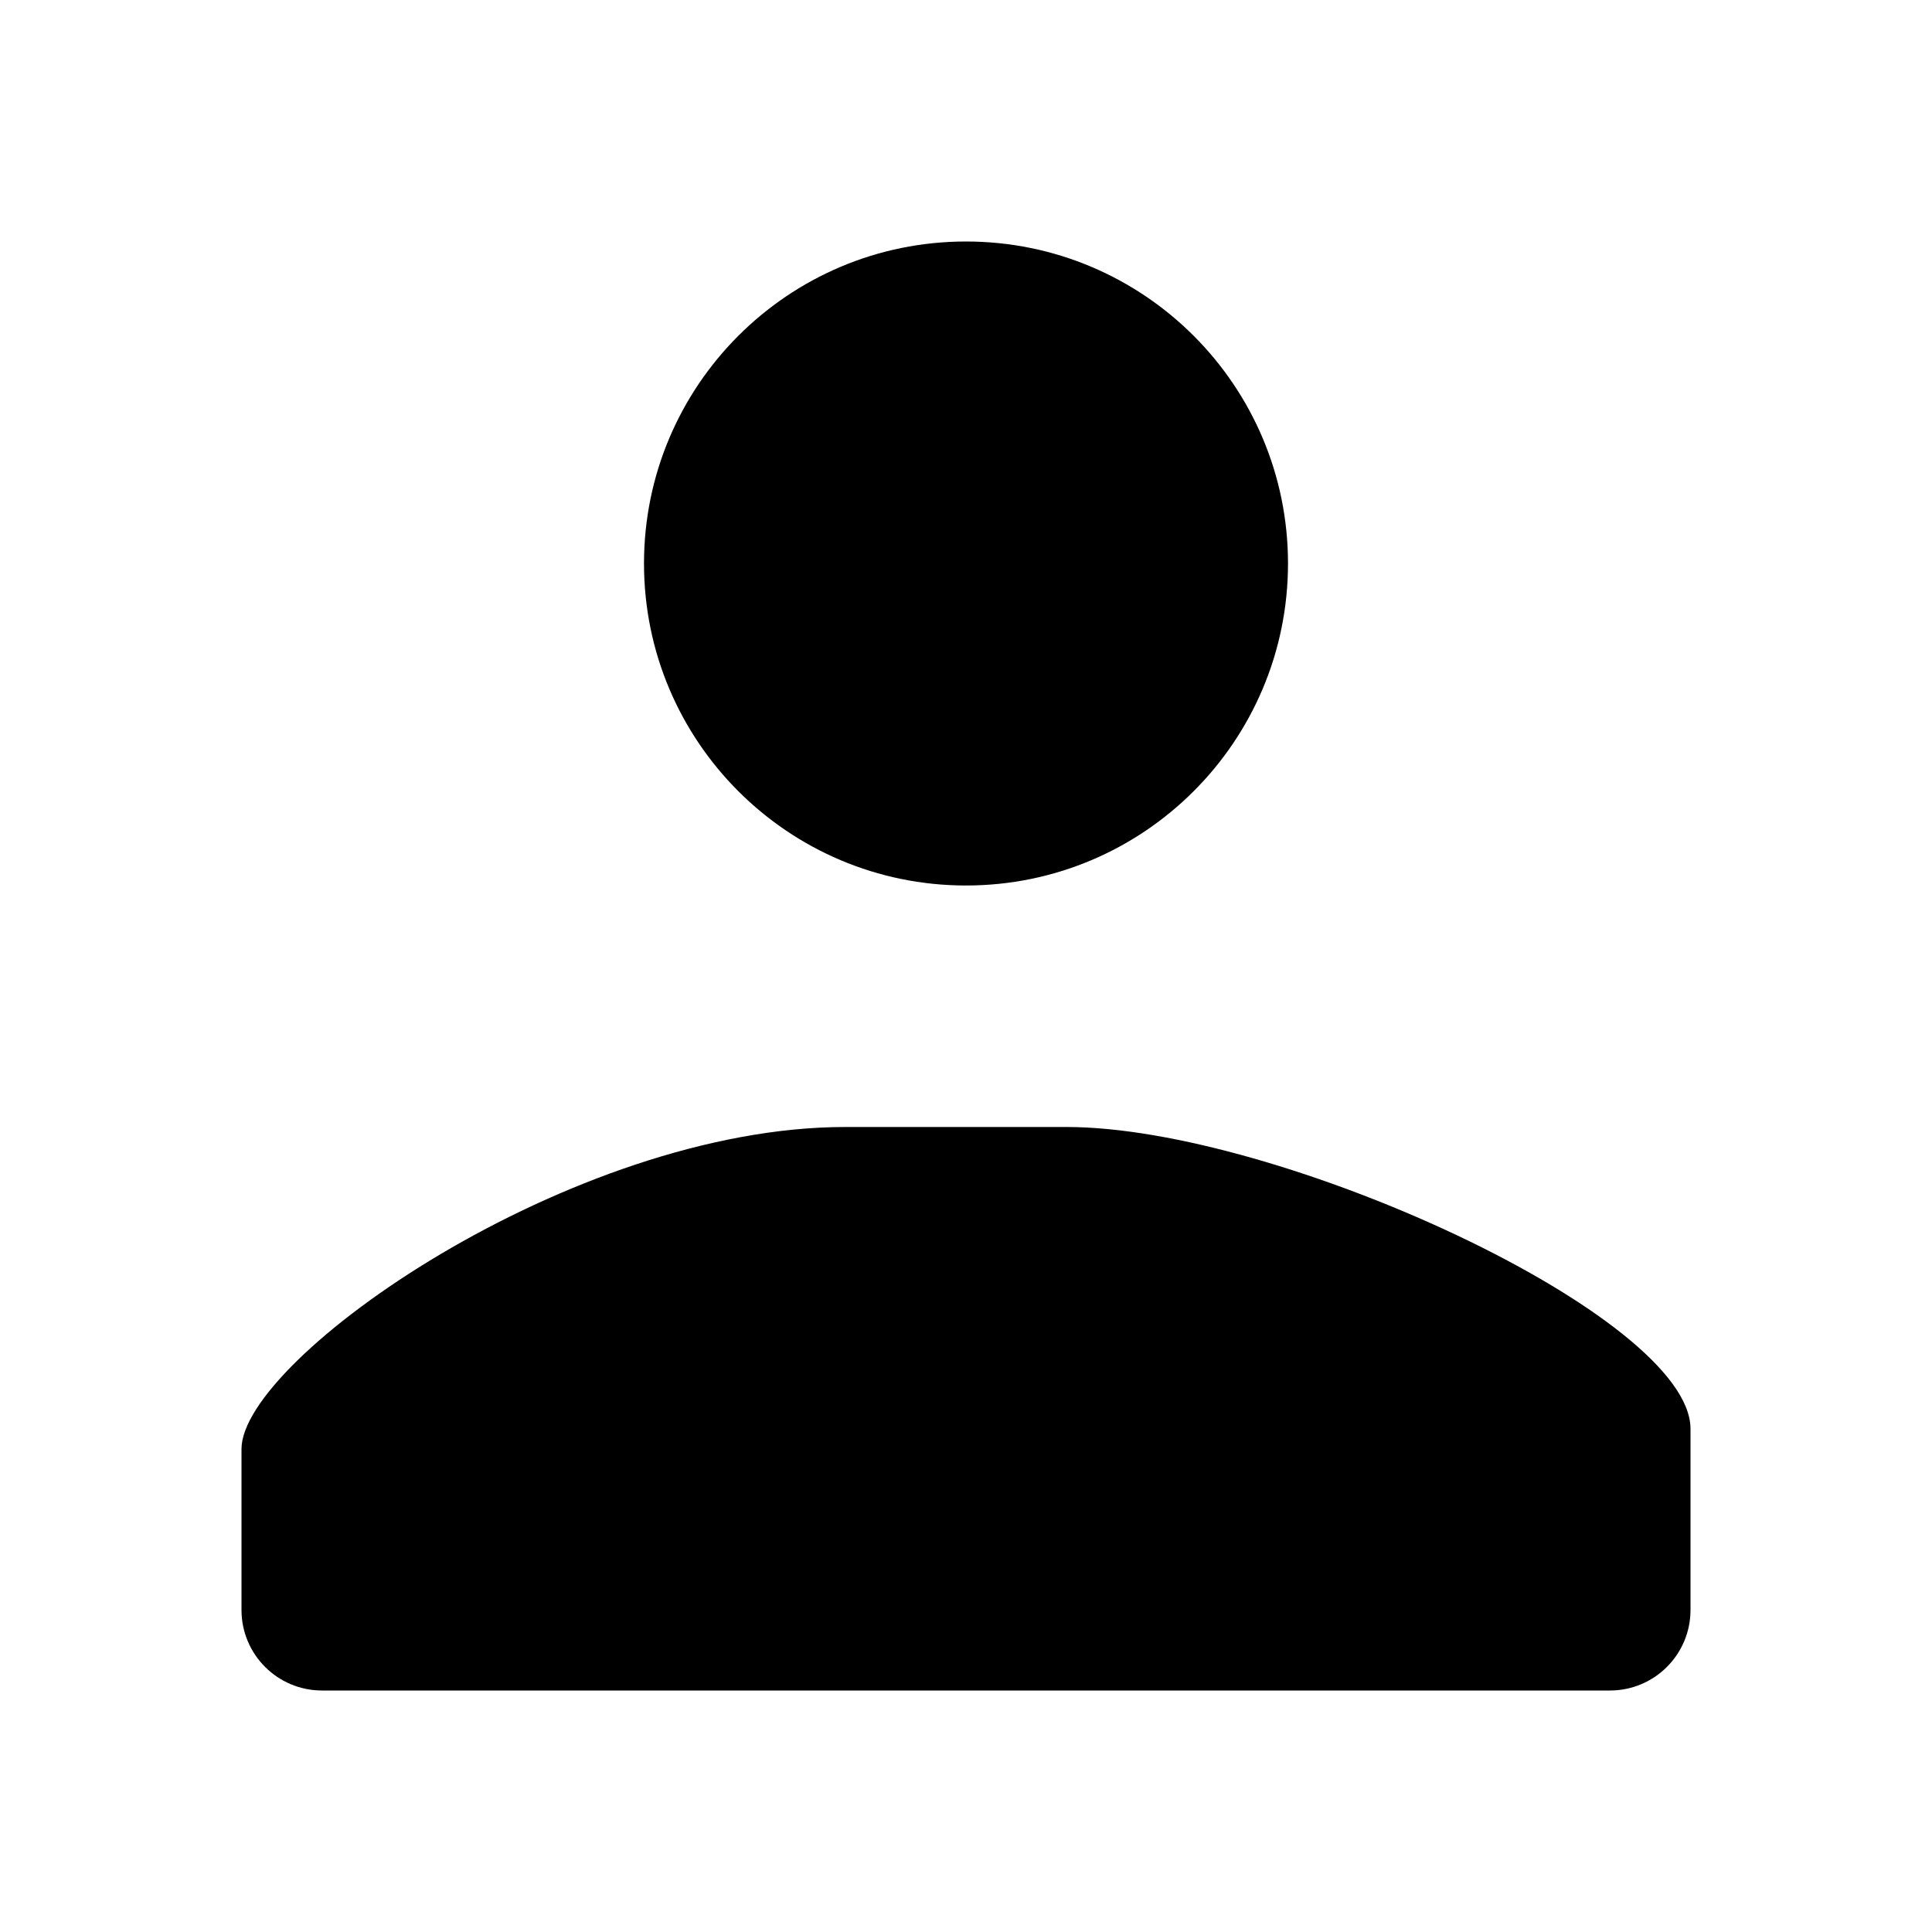
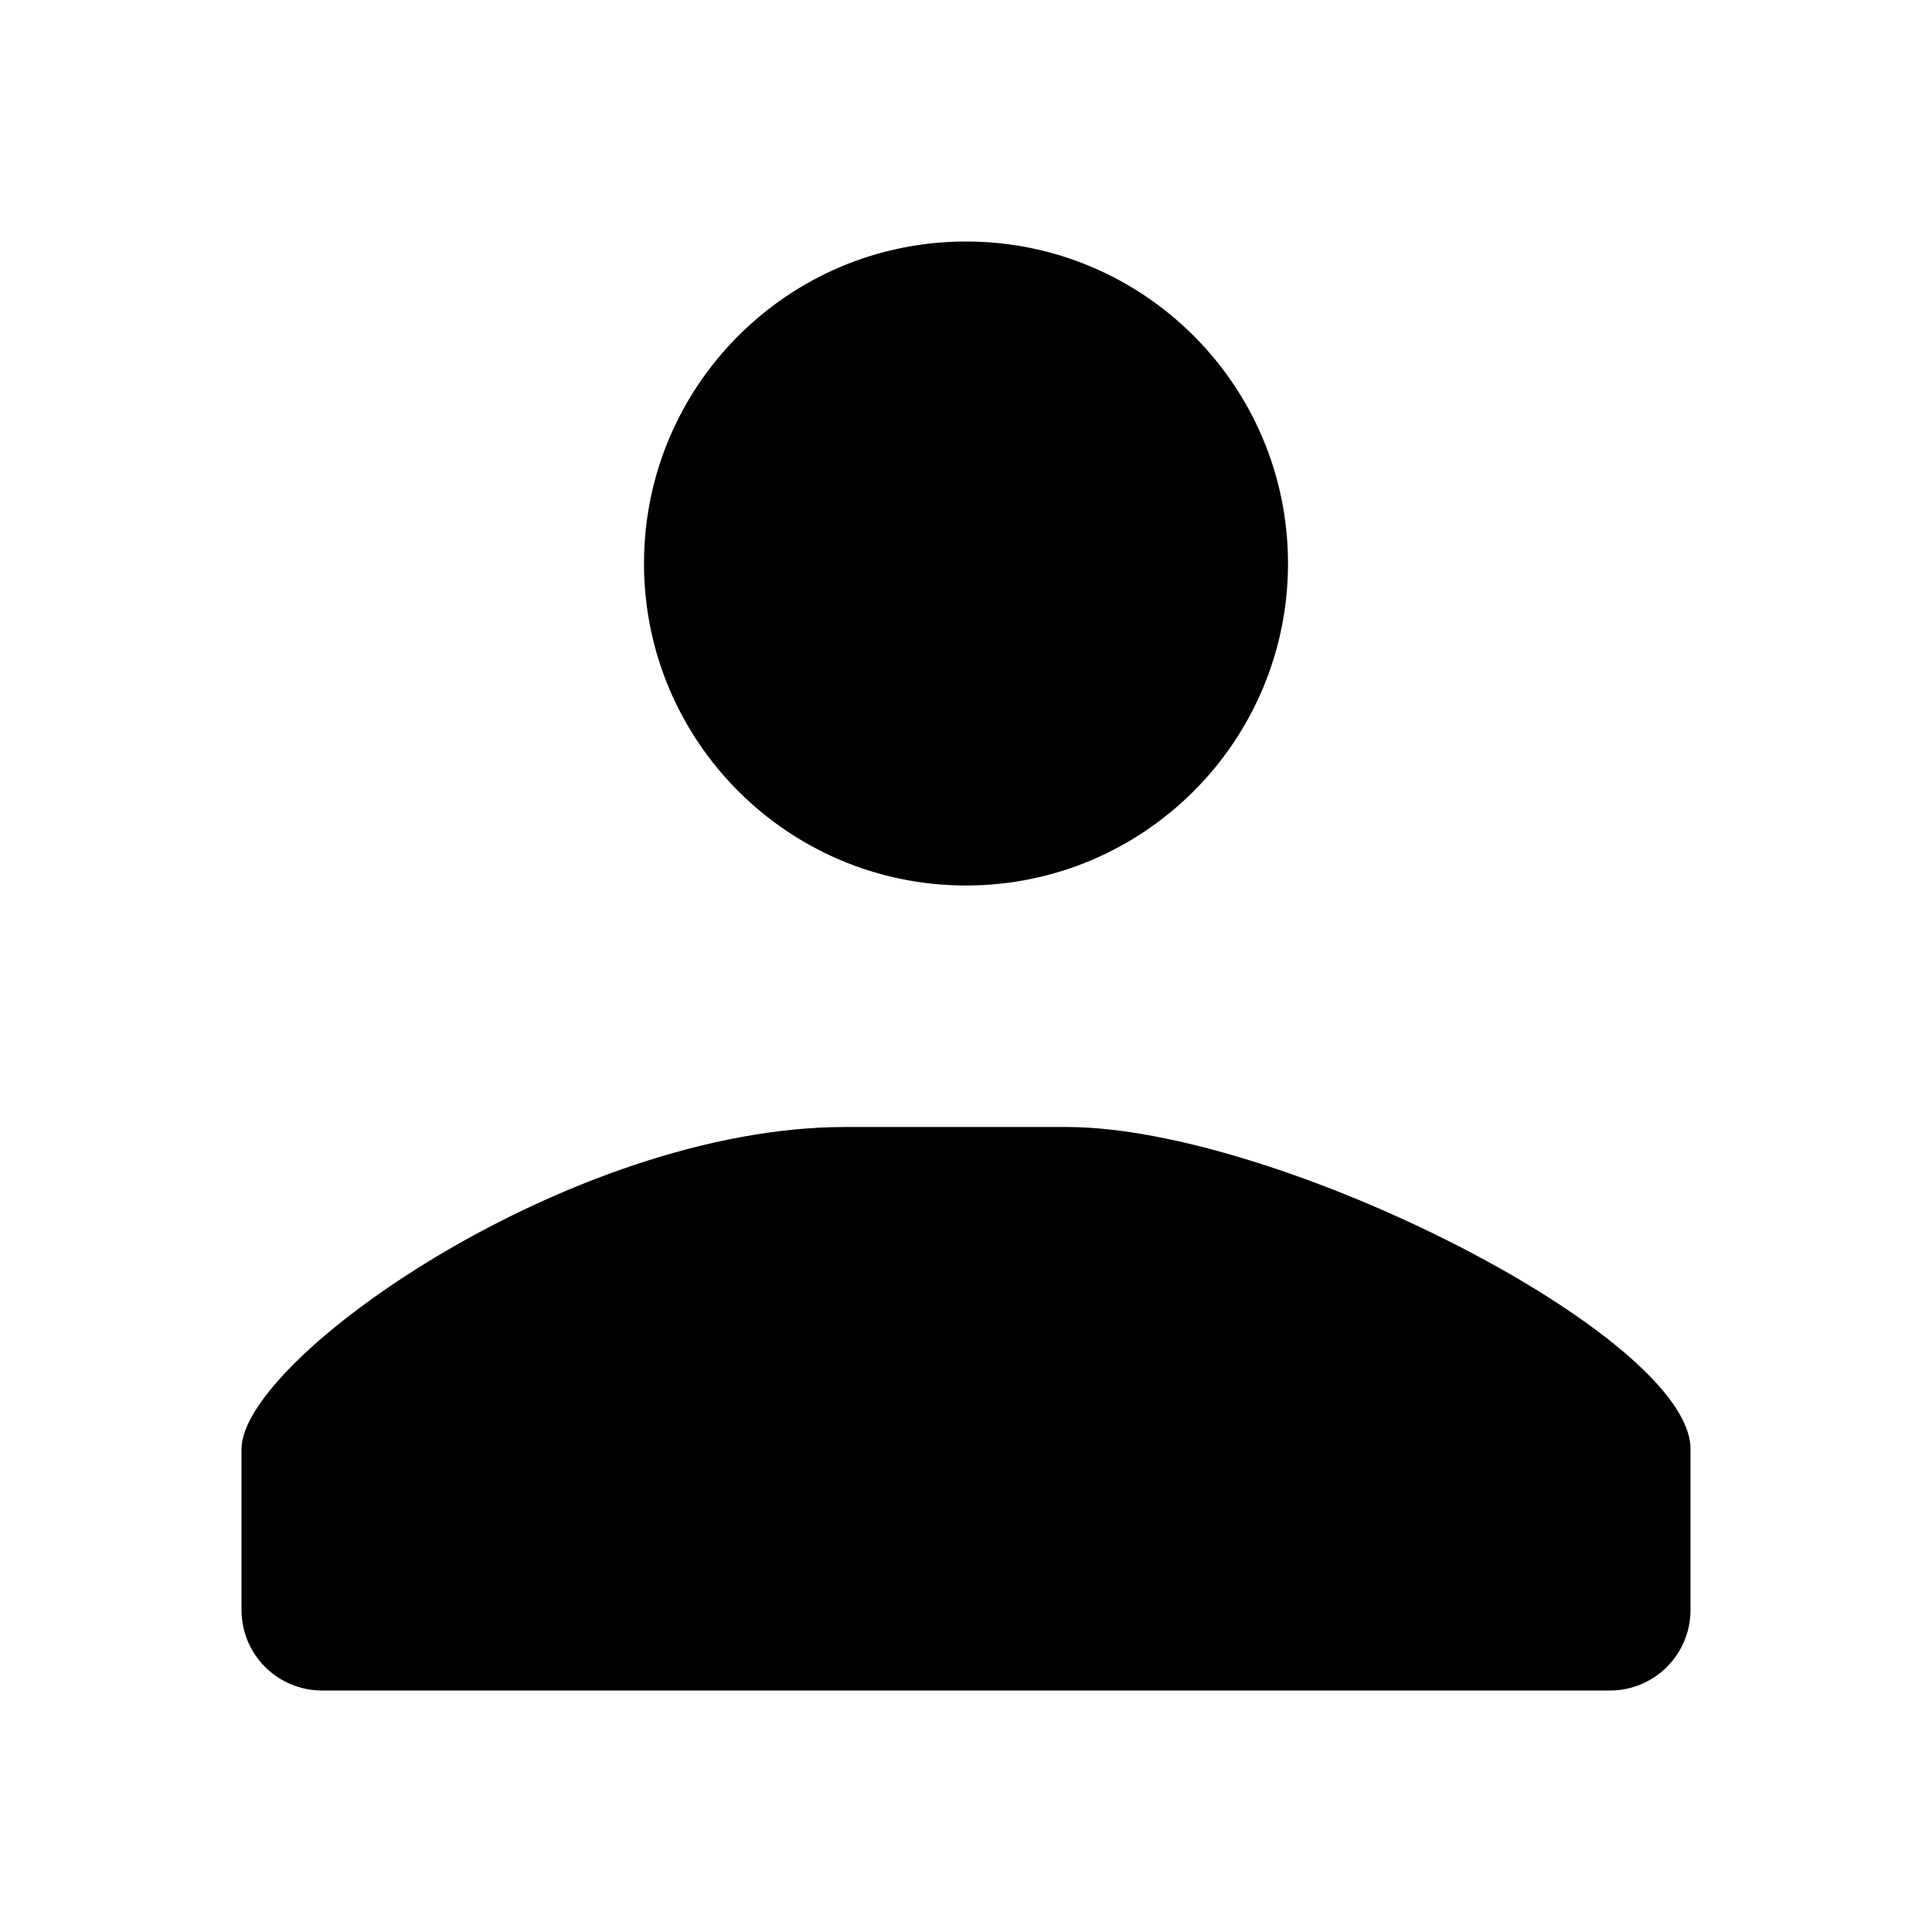
- <svg xmlns="http://www.w3.org/2000/svg" width="24" height="24" viewBox="0 0 96 96" fill="none">
+ <svg xmlns="http://www.w3.org/2000/svg" width="96" height="96" viewBox="0 0 96 96" fill="none">
  <circle cx="48" cy="28" r="16" fill="currentColor" />
-   <path d="M12 72V80C12 82.209 13.791 84 16 84H80C82.209 84 84 82.209 84 80V71C84 65.4 63.5 56 53 56H42C28.4 56 12 67.5 12 72Z" fill="currentColor" />
+   <path d="M12 72V80C12 82.209 13.791 84 16 84H80C82.209 84 84 82.209 84 80V72C84 66.4 63.5 56 53 56H42C28.4 56 12 67.5 12 72Z" fill="currentColor" />
</svg>
